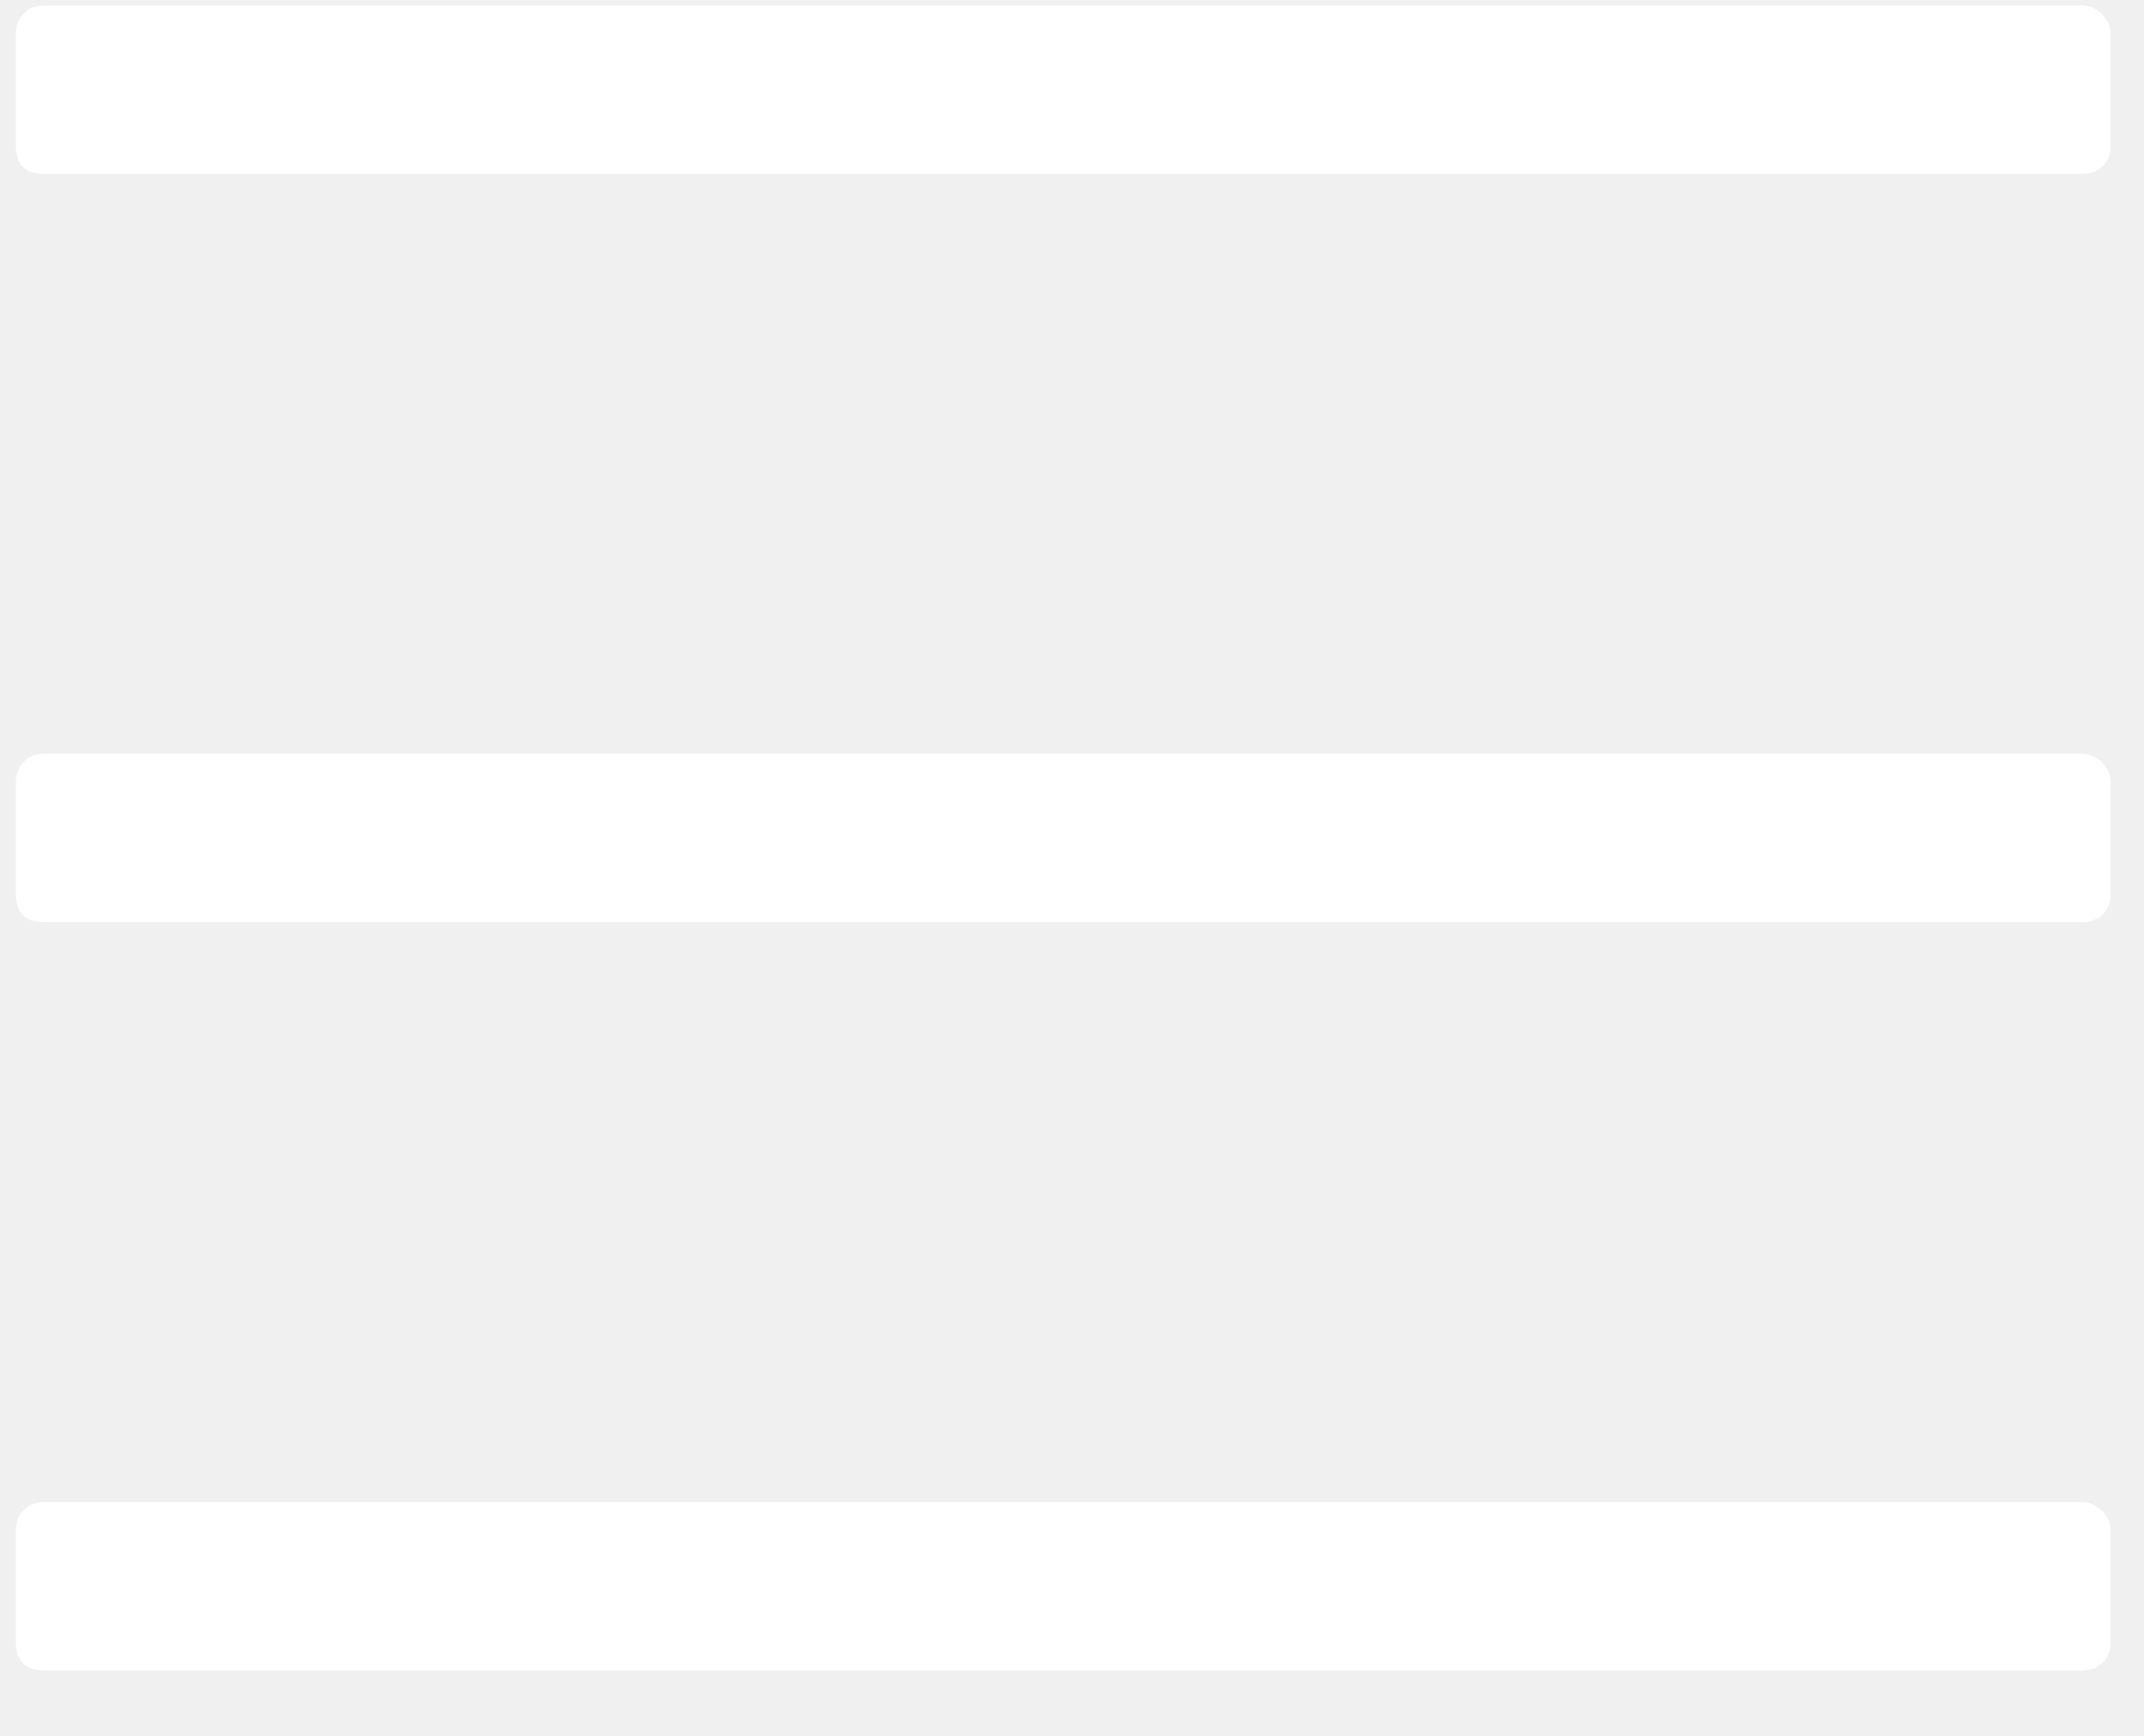
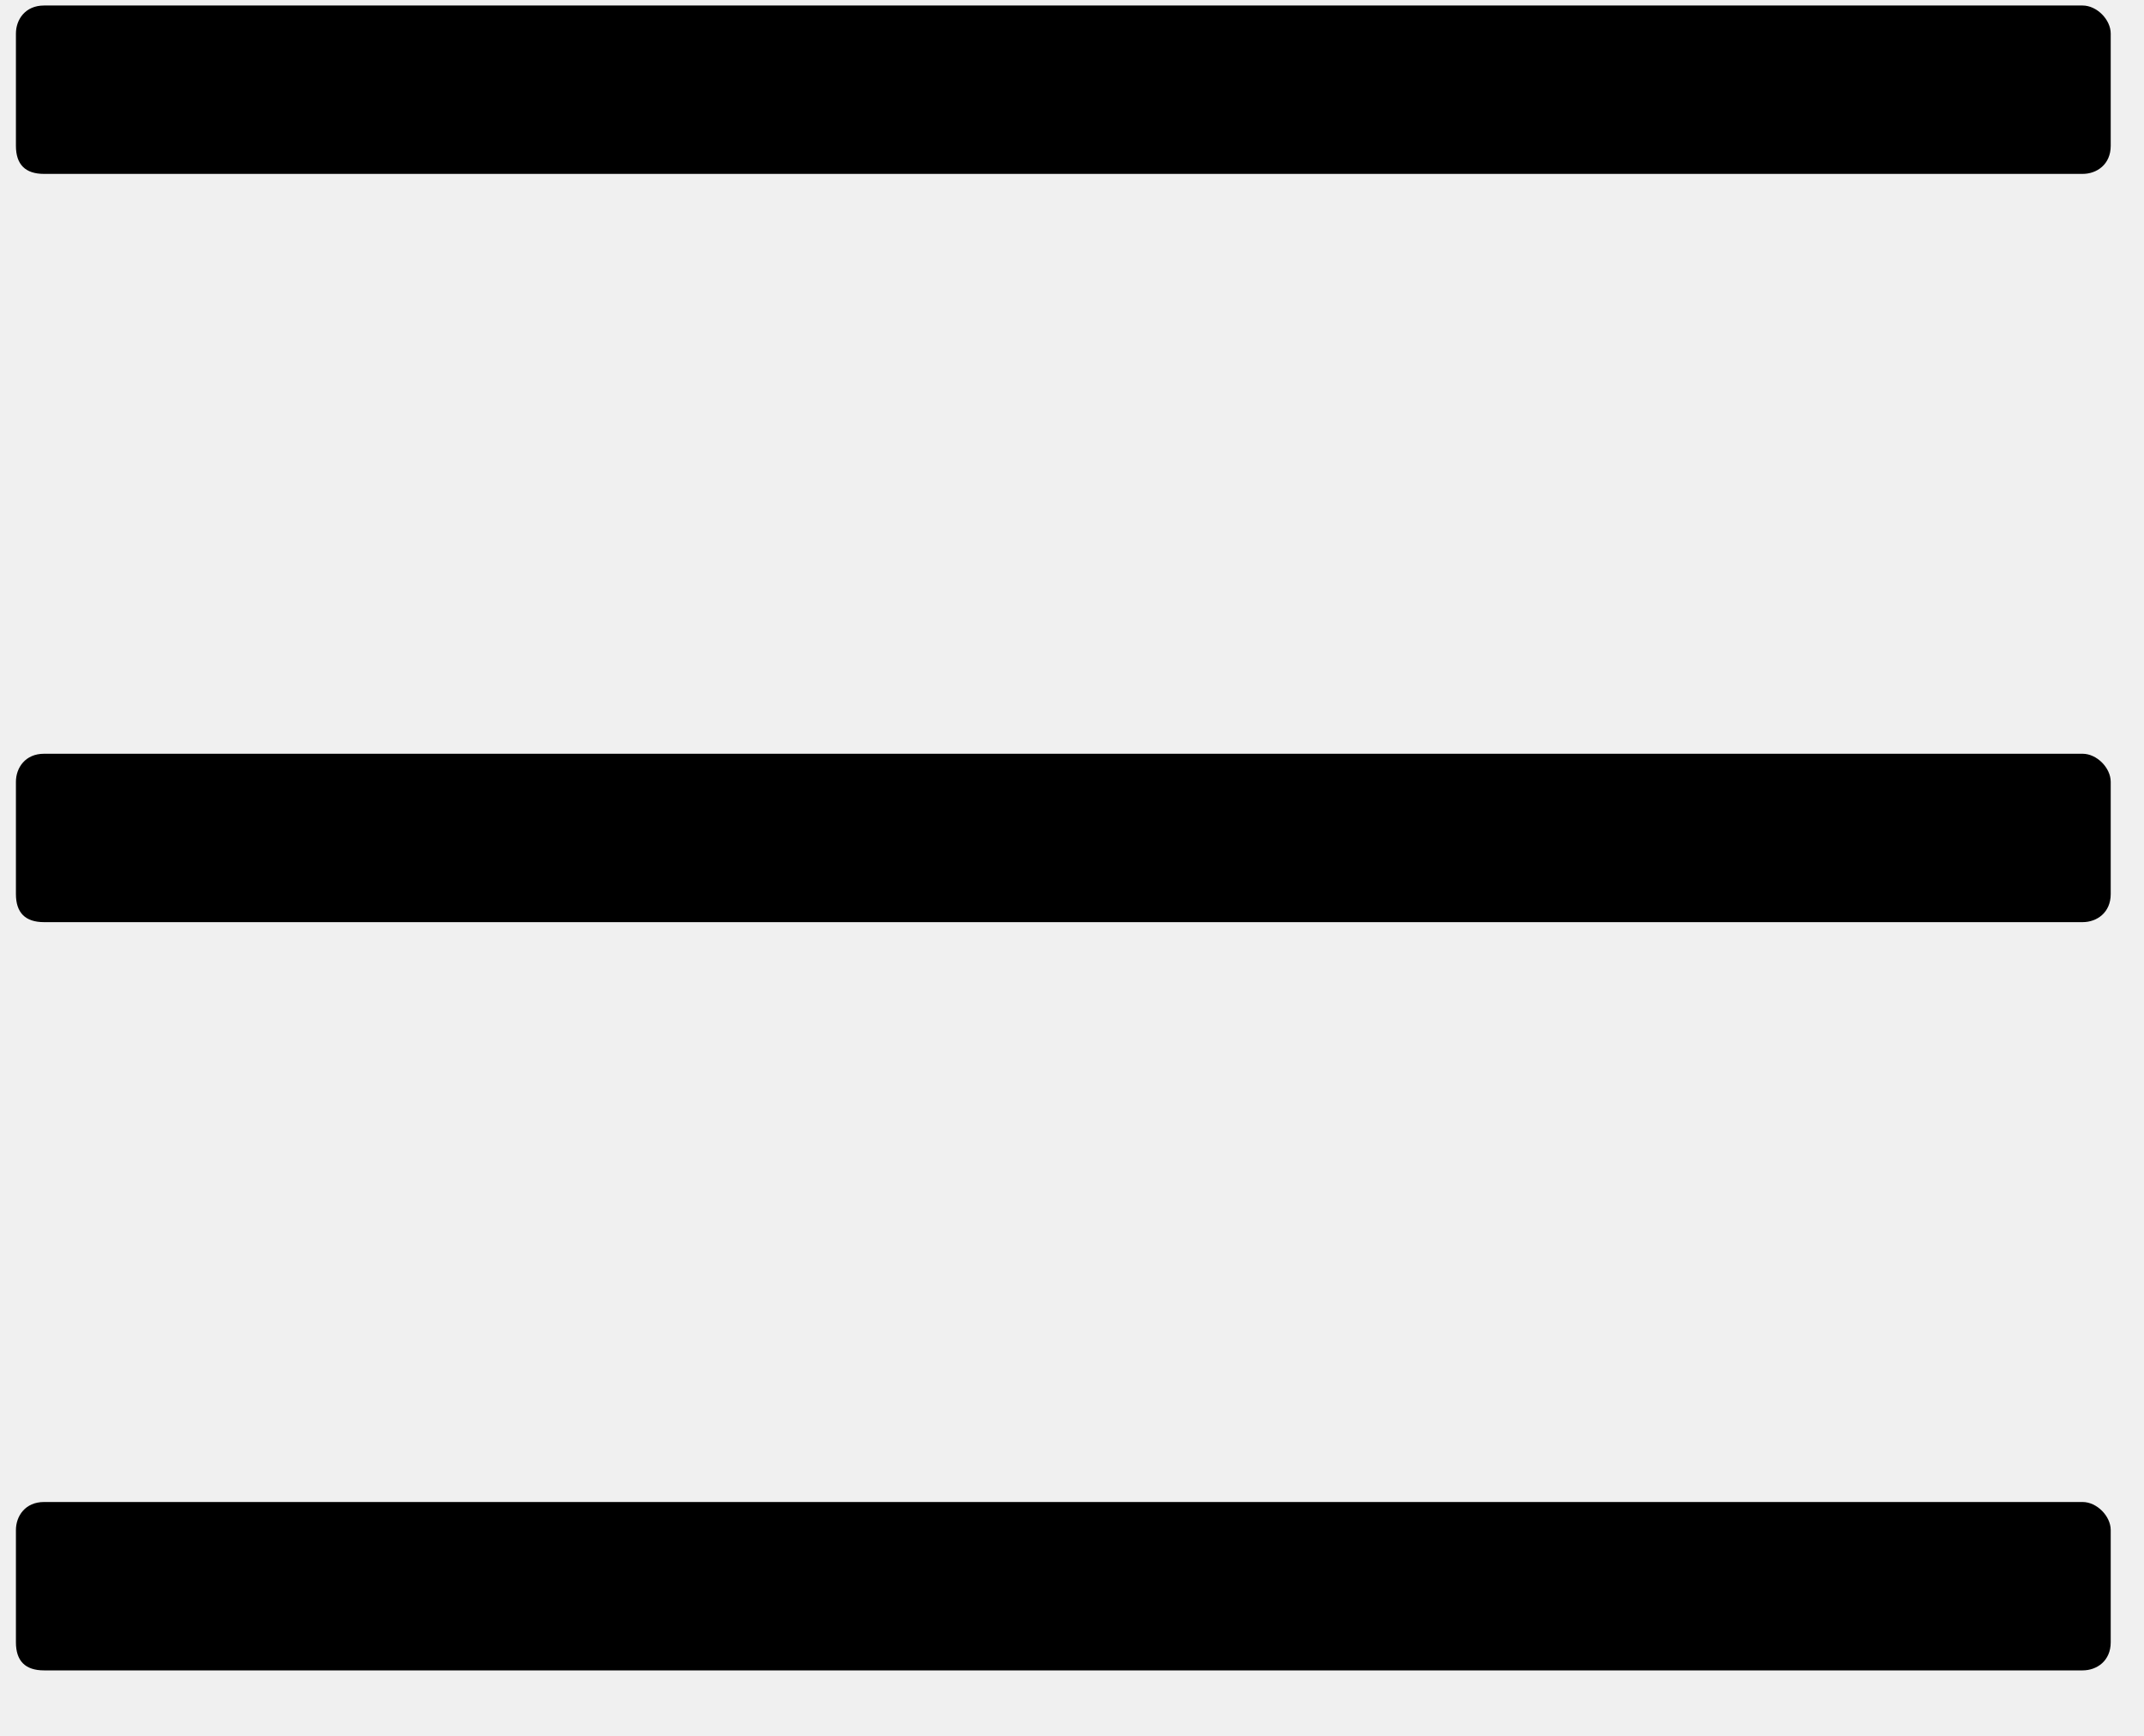
- <svg xmlns="http://www.w3.org/2000/svg" width="21" height="17" viewBox="0 0 21 17" fill="none">
-   <path d="M20.399 1.703C20.537 1.703 20.674 1.611 20.674 1.428V0.329C20.674 0.191 20.537 0.054 20.399 0.054H0.431C0.248 0.054 0.156 0.191 0.156 0.329V1.428C0.156 1.611 0.248 1.703 0.431 1.703H20.399ZM20.399 9.031C20.537 9.031 20.674 8.939 20.674 8.756V7.657C20.674 7.519 20.537 7.382 20.399 7.382H0.431C0.248 7.382 0.156 7.519 0.156 7.657V8.756C0.156 8.939 0.248 9.031 0.431 9.031H20.399ZM20.399 16.359C20.537 16.359 20.674 16.267 20.674 16.084V14.985C20.674 14.847 20.537 14.71 20.399 14.71H0.431C0.248 14.71 0.156 14.847 0.156 14.985V16.084C0.156 16.267 0.248 16.359 0.431 16.359H20.399Z" fill="white" />
+ <svg xmlns="http://www.w3.org/2000/svg" width="21" height="17" viewBox="0 0 21 17">
+   <path d="M20.399 1.703C20.537 1.703 20.674 1.611 20.674 1.428V0.329C20.674 0.191 20.537 0.054 20.399 0.054H0.431C0.248 0.054 0.156 0.191 0.156 0.329V1.428C0.156 1.611 0.248 1.703 0.431 1.703H20.399ZM20.399 9.031C20.537 9.031 20.674 8.939 20.674 8.756V7.657C20.674 7.519 20.537 7.382 20.399 7.382H0.431C0.248 7.382 0.156 7.519 0.156 7.657V8.756C0.156 8.939 0.248 9.031 0.431 9.031H20.399ZM20.399 16.359C20.537 16.359 20.674 16.267 20.674 16.084V14.985C20.674 14.847 20.537 14.71 20.399 14.71H0.431C0.248 14.71 0.156 14.847 0.156 14.985V16.084C0.156 16.267 0.248 16.359 0.431 16.359H20.399Z" />
</svg>
